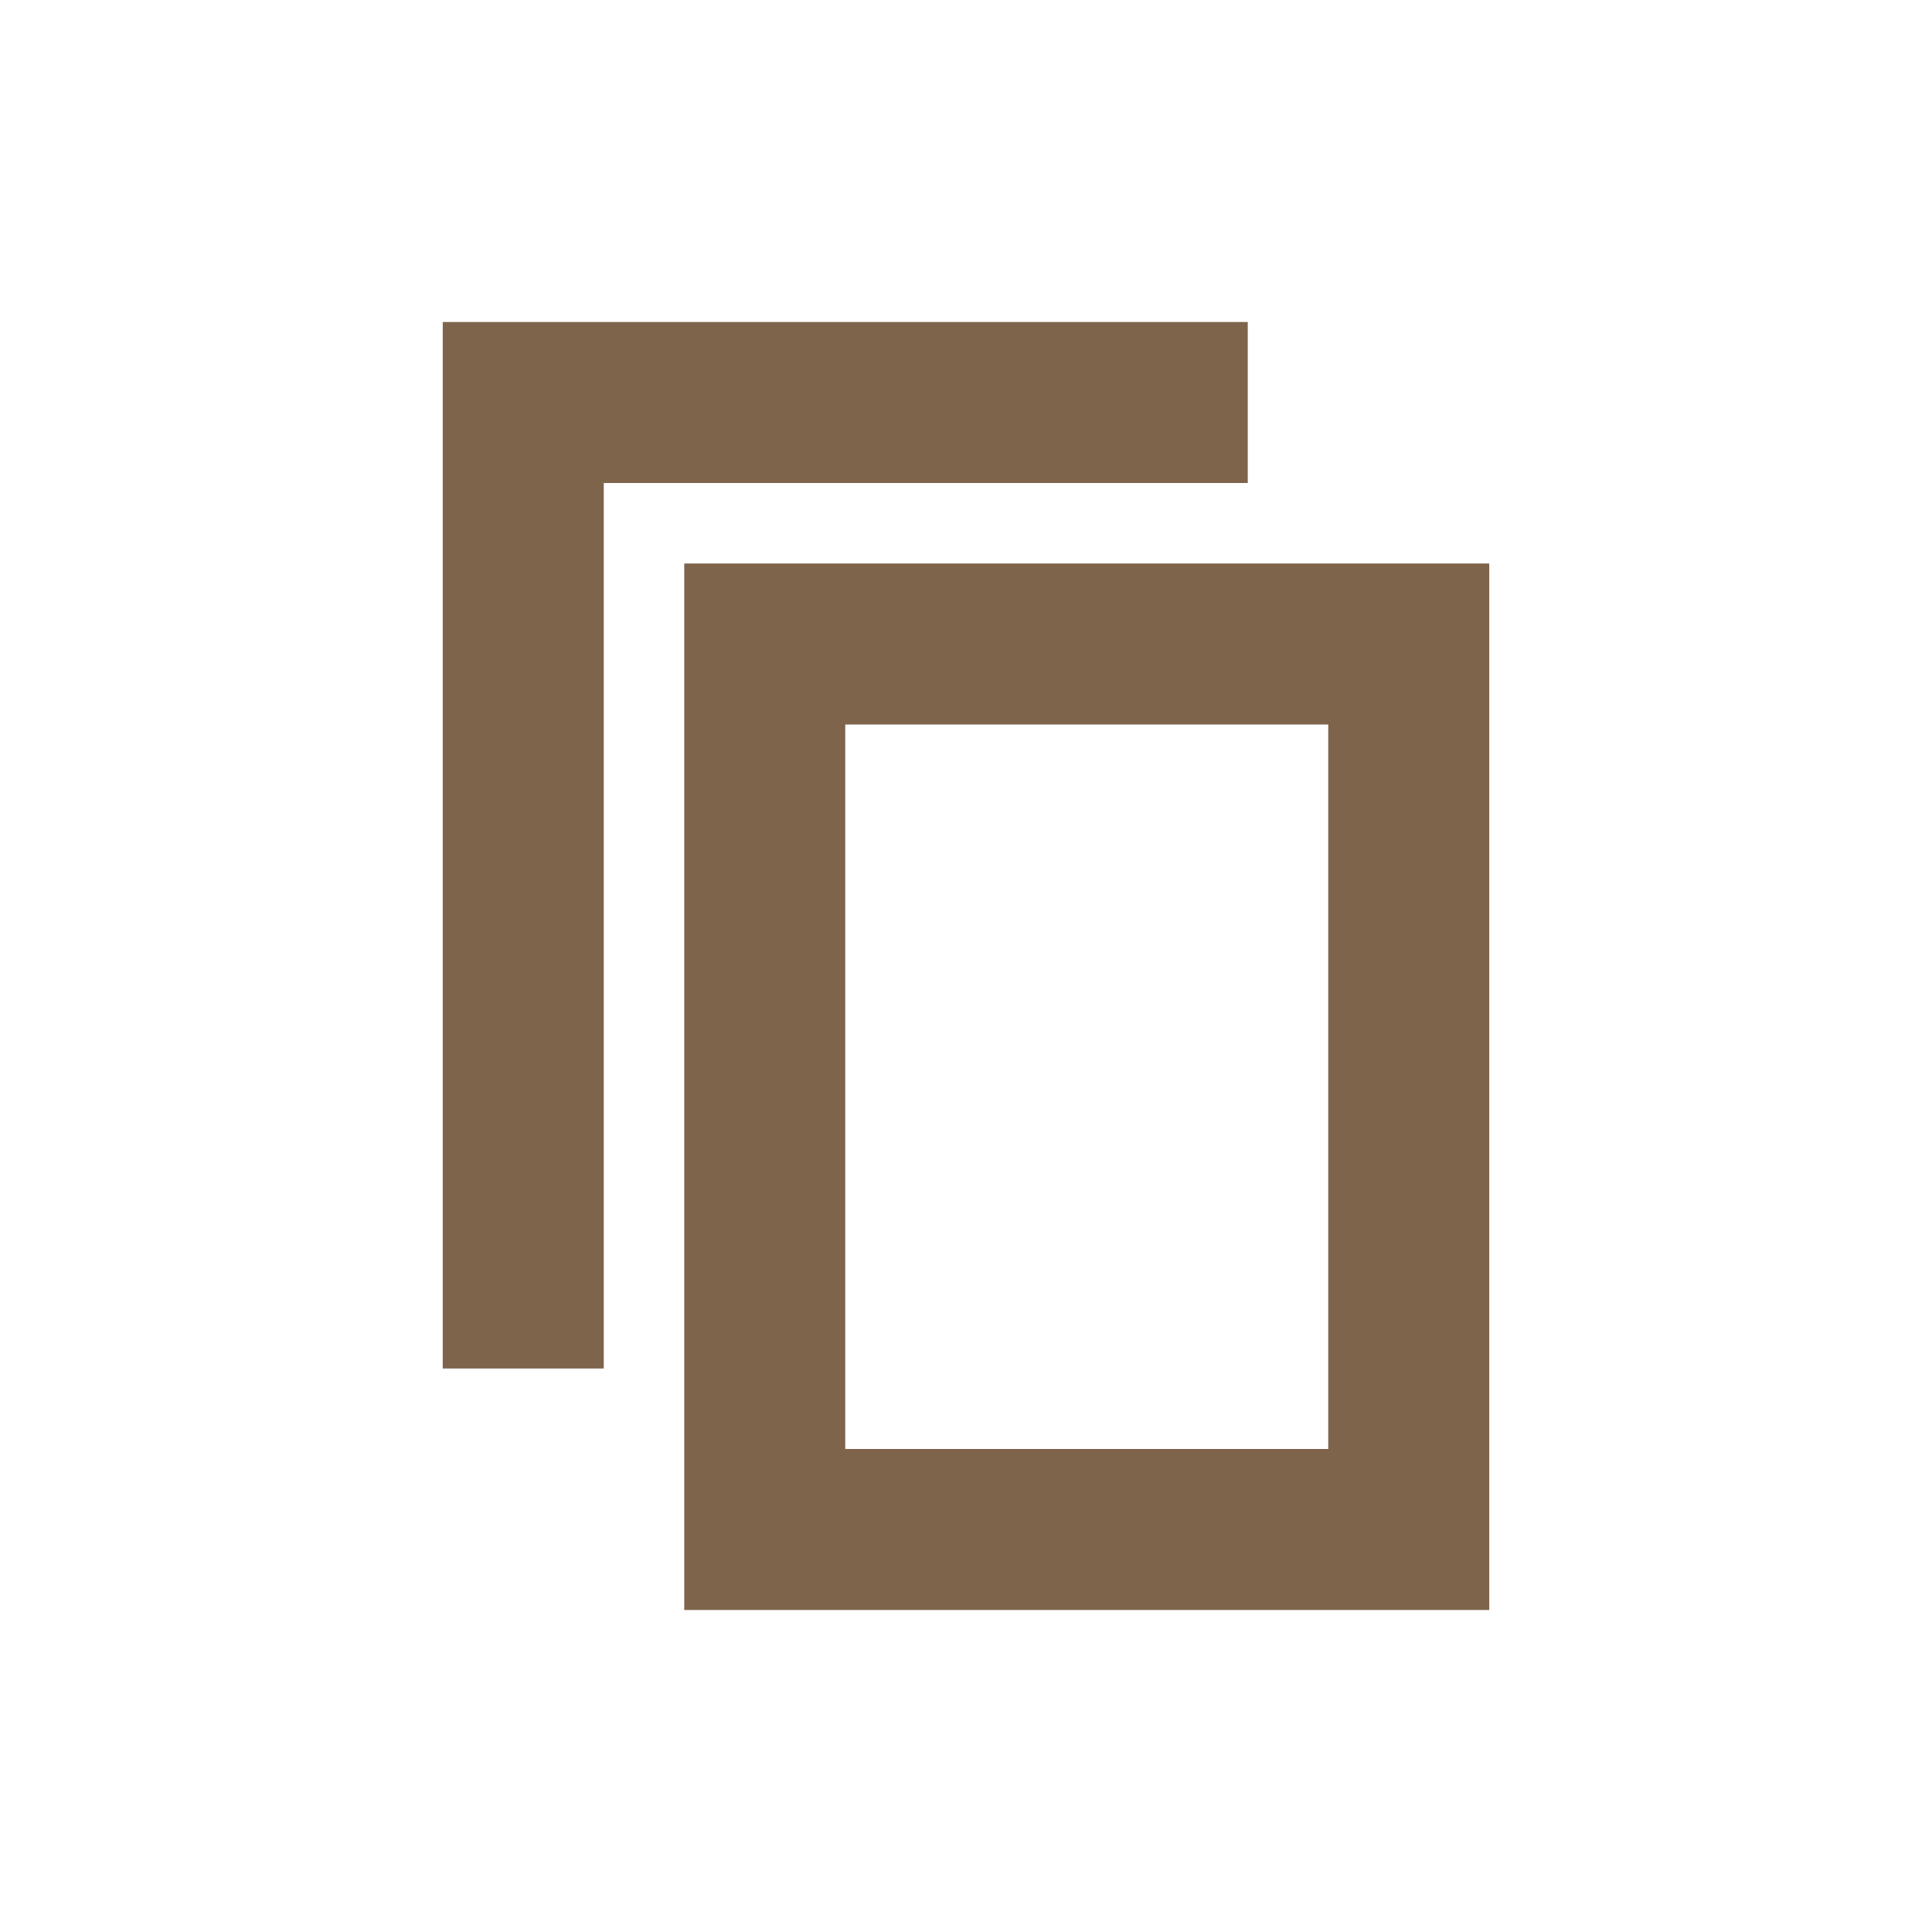
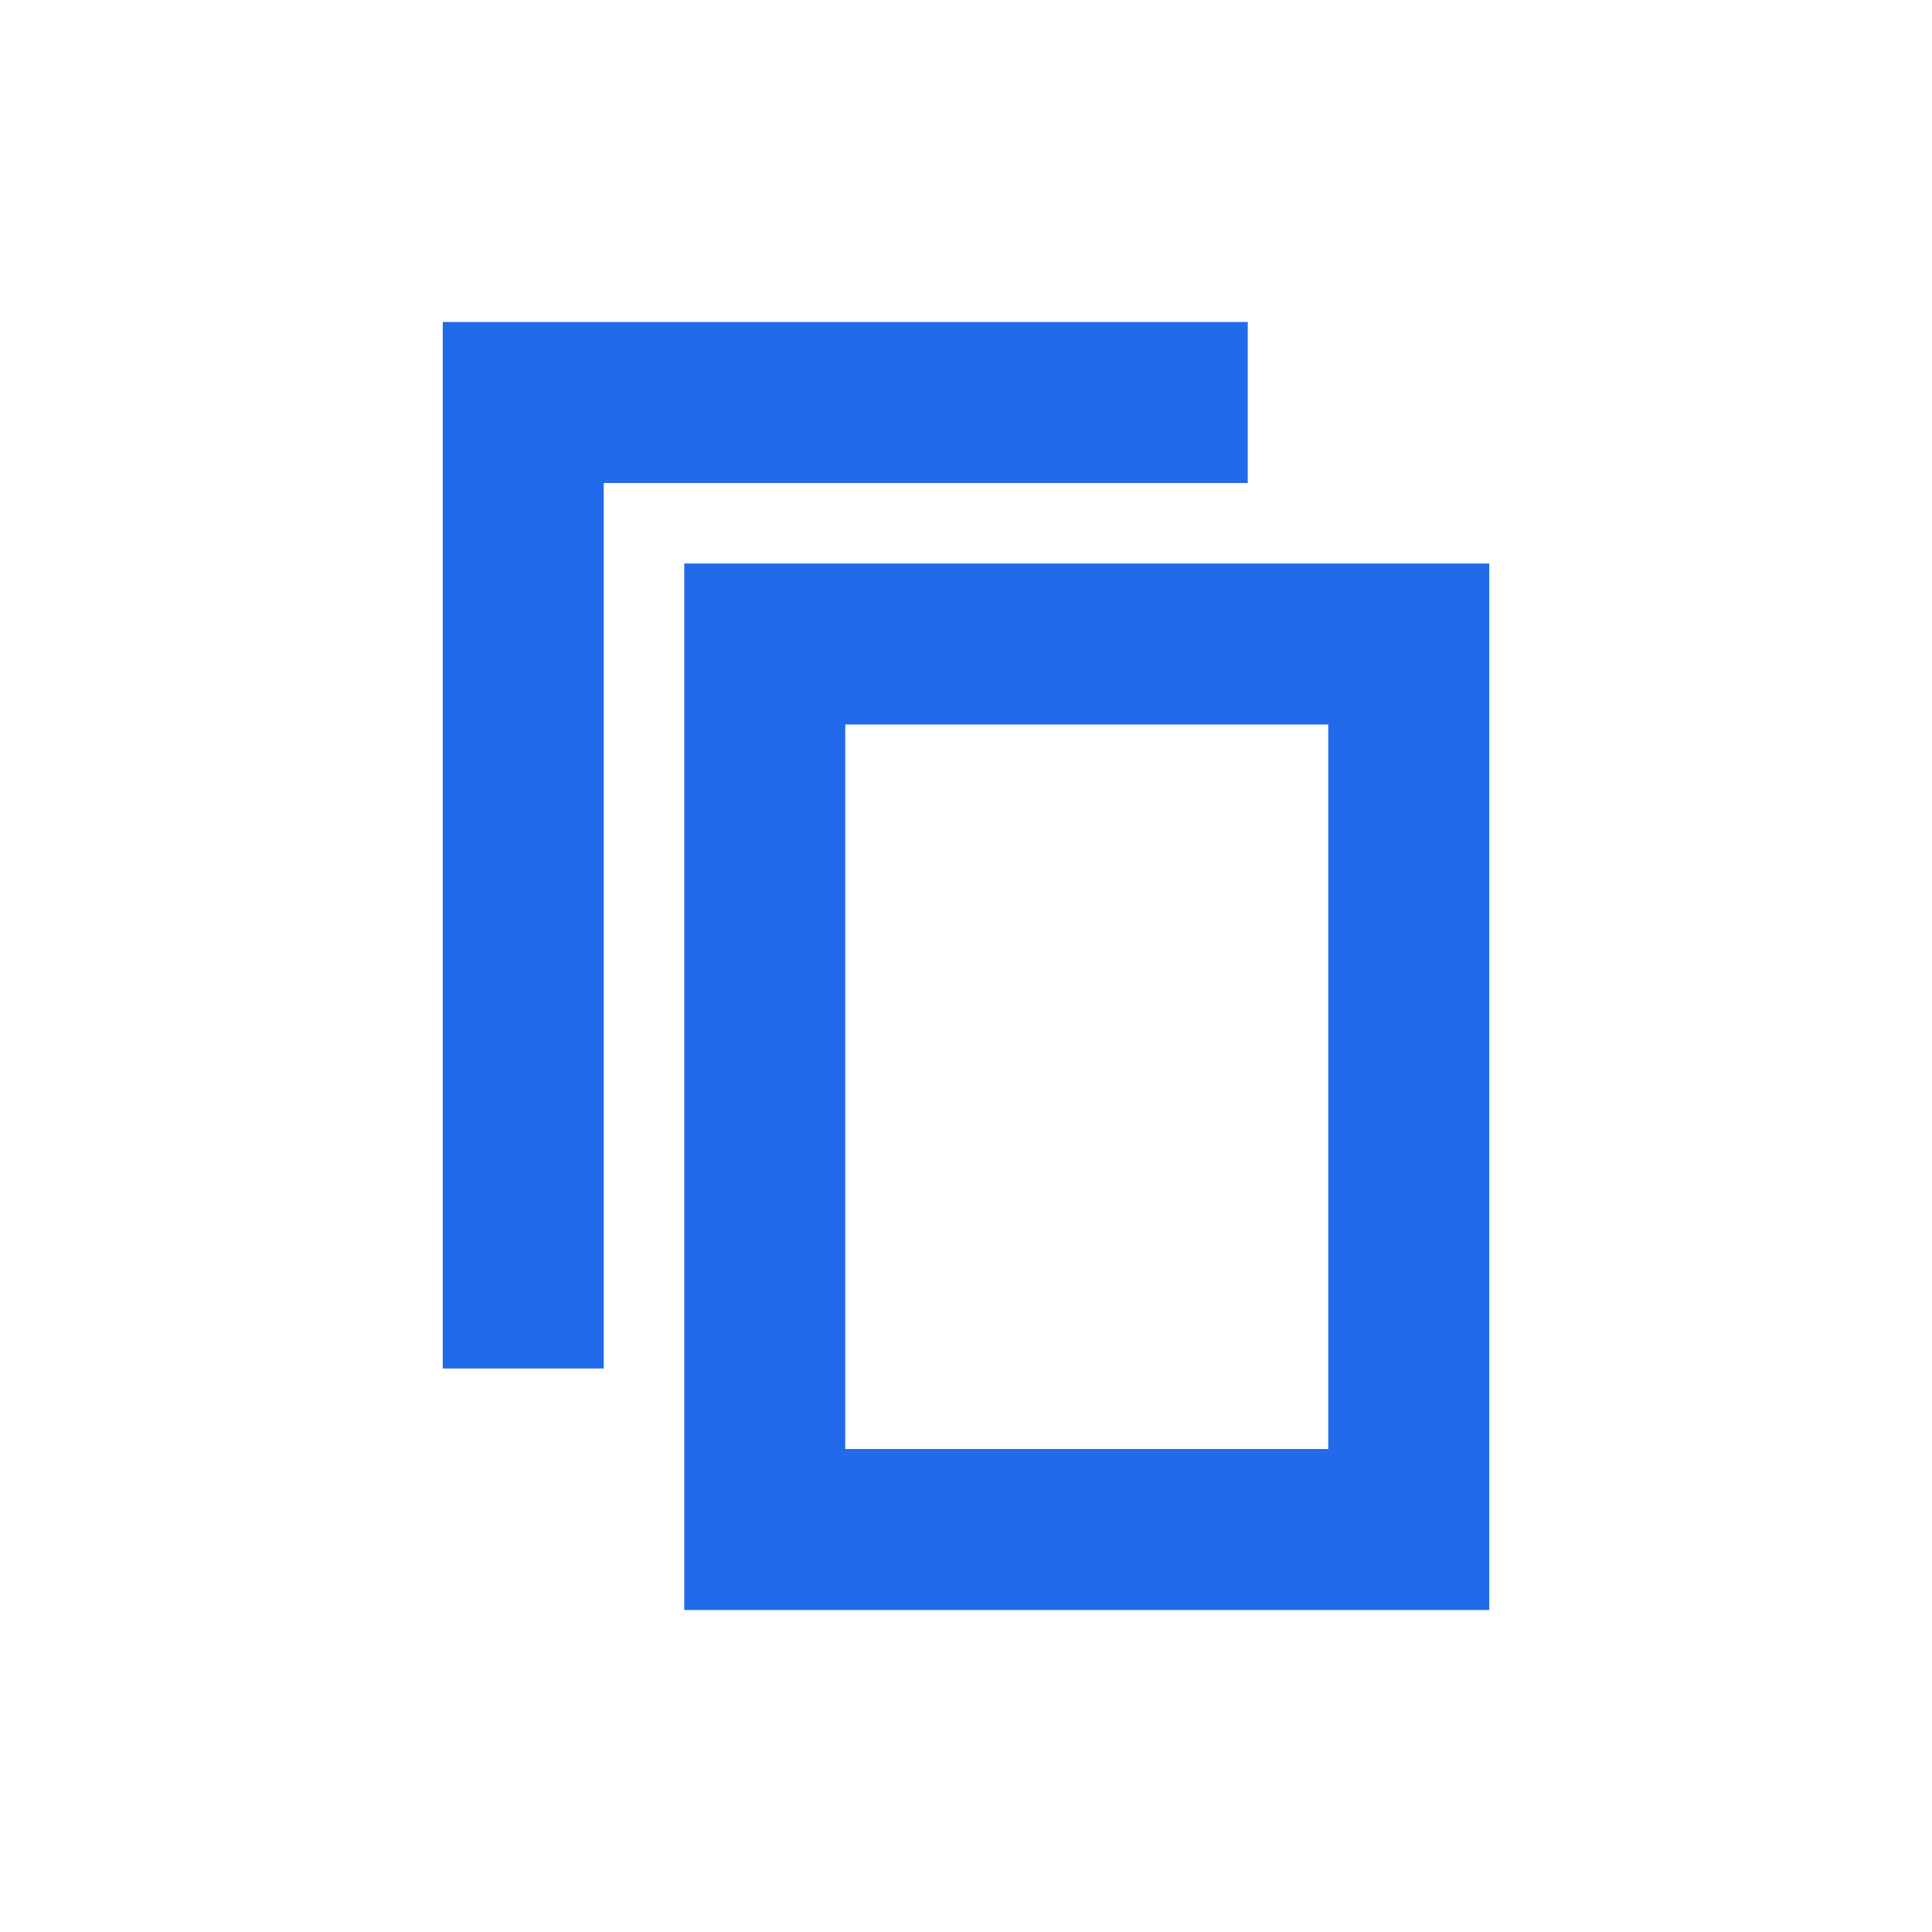
<svg xmlns="http://www.w3.org/2000/svg" width="24px" height="24px" viewBox="0 0 24 24" version="1.1">
  <g id="Artboard" stroke="none" stroke-width="1" fill="none" fill-rule="evenodd">
    <g id="ic-copy" transform="translate(2, 2)">
-       <g id="Group_8993" transform="translate(3, 2)" fill="#7d644b" fill-rule="nonzero">
+       <g id="Group_8993" transform="translate(3, 2)" fill="#216BEB" fill-rule="nonzero">
        <polygon id="Path_18959" points="2.5 13 0.5 13 0.5 0 10.5 0 10.5 2 2.5 2" />
      </g>
      <polygon id="Rectangle_4640" points="0 0 20 0 20 20 0 20" />
-       <g id="Group_8994" transform="translate(6, 5)" fill="#7d644b" fill-rule="nonzero">
+       <g id="Group_8994" transform="translate(6, 5)" fill="#216BEB" fill-rule="nonzero">
        <path d="M10.5,13 L0.5,13 L0.5,0 L10.5,0 L10.5,13 Z M2.5,11 L8.5,11 L8.5,2 L2.5,2 L2.5,11 Z" id="Path_18960" />
      </g>
    </g>
  </g>
</svg>
